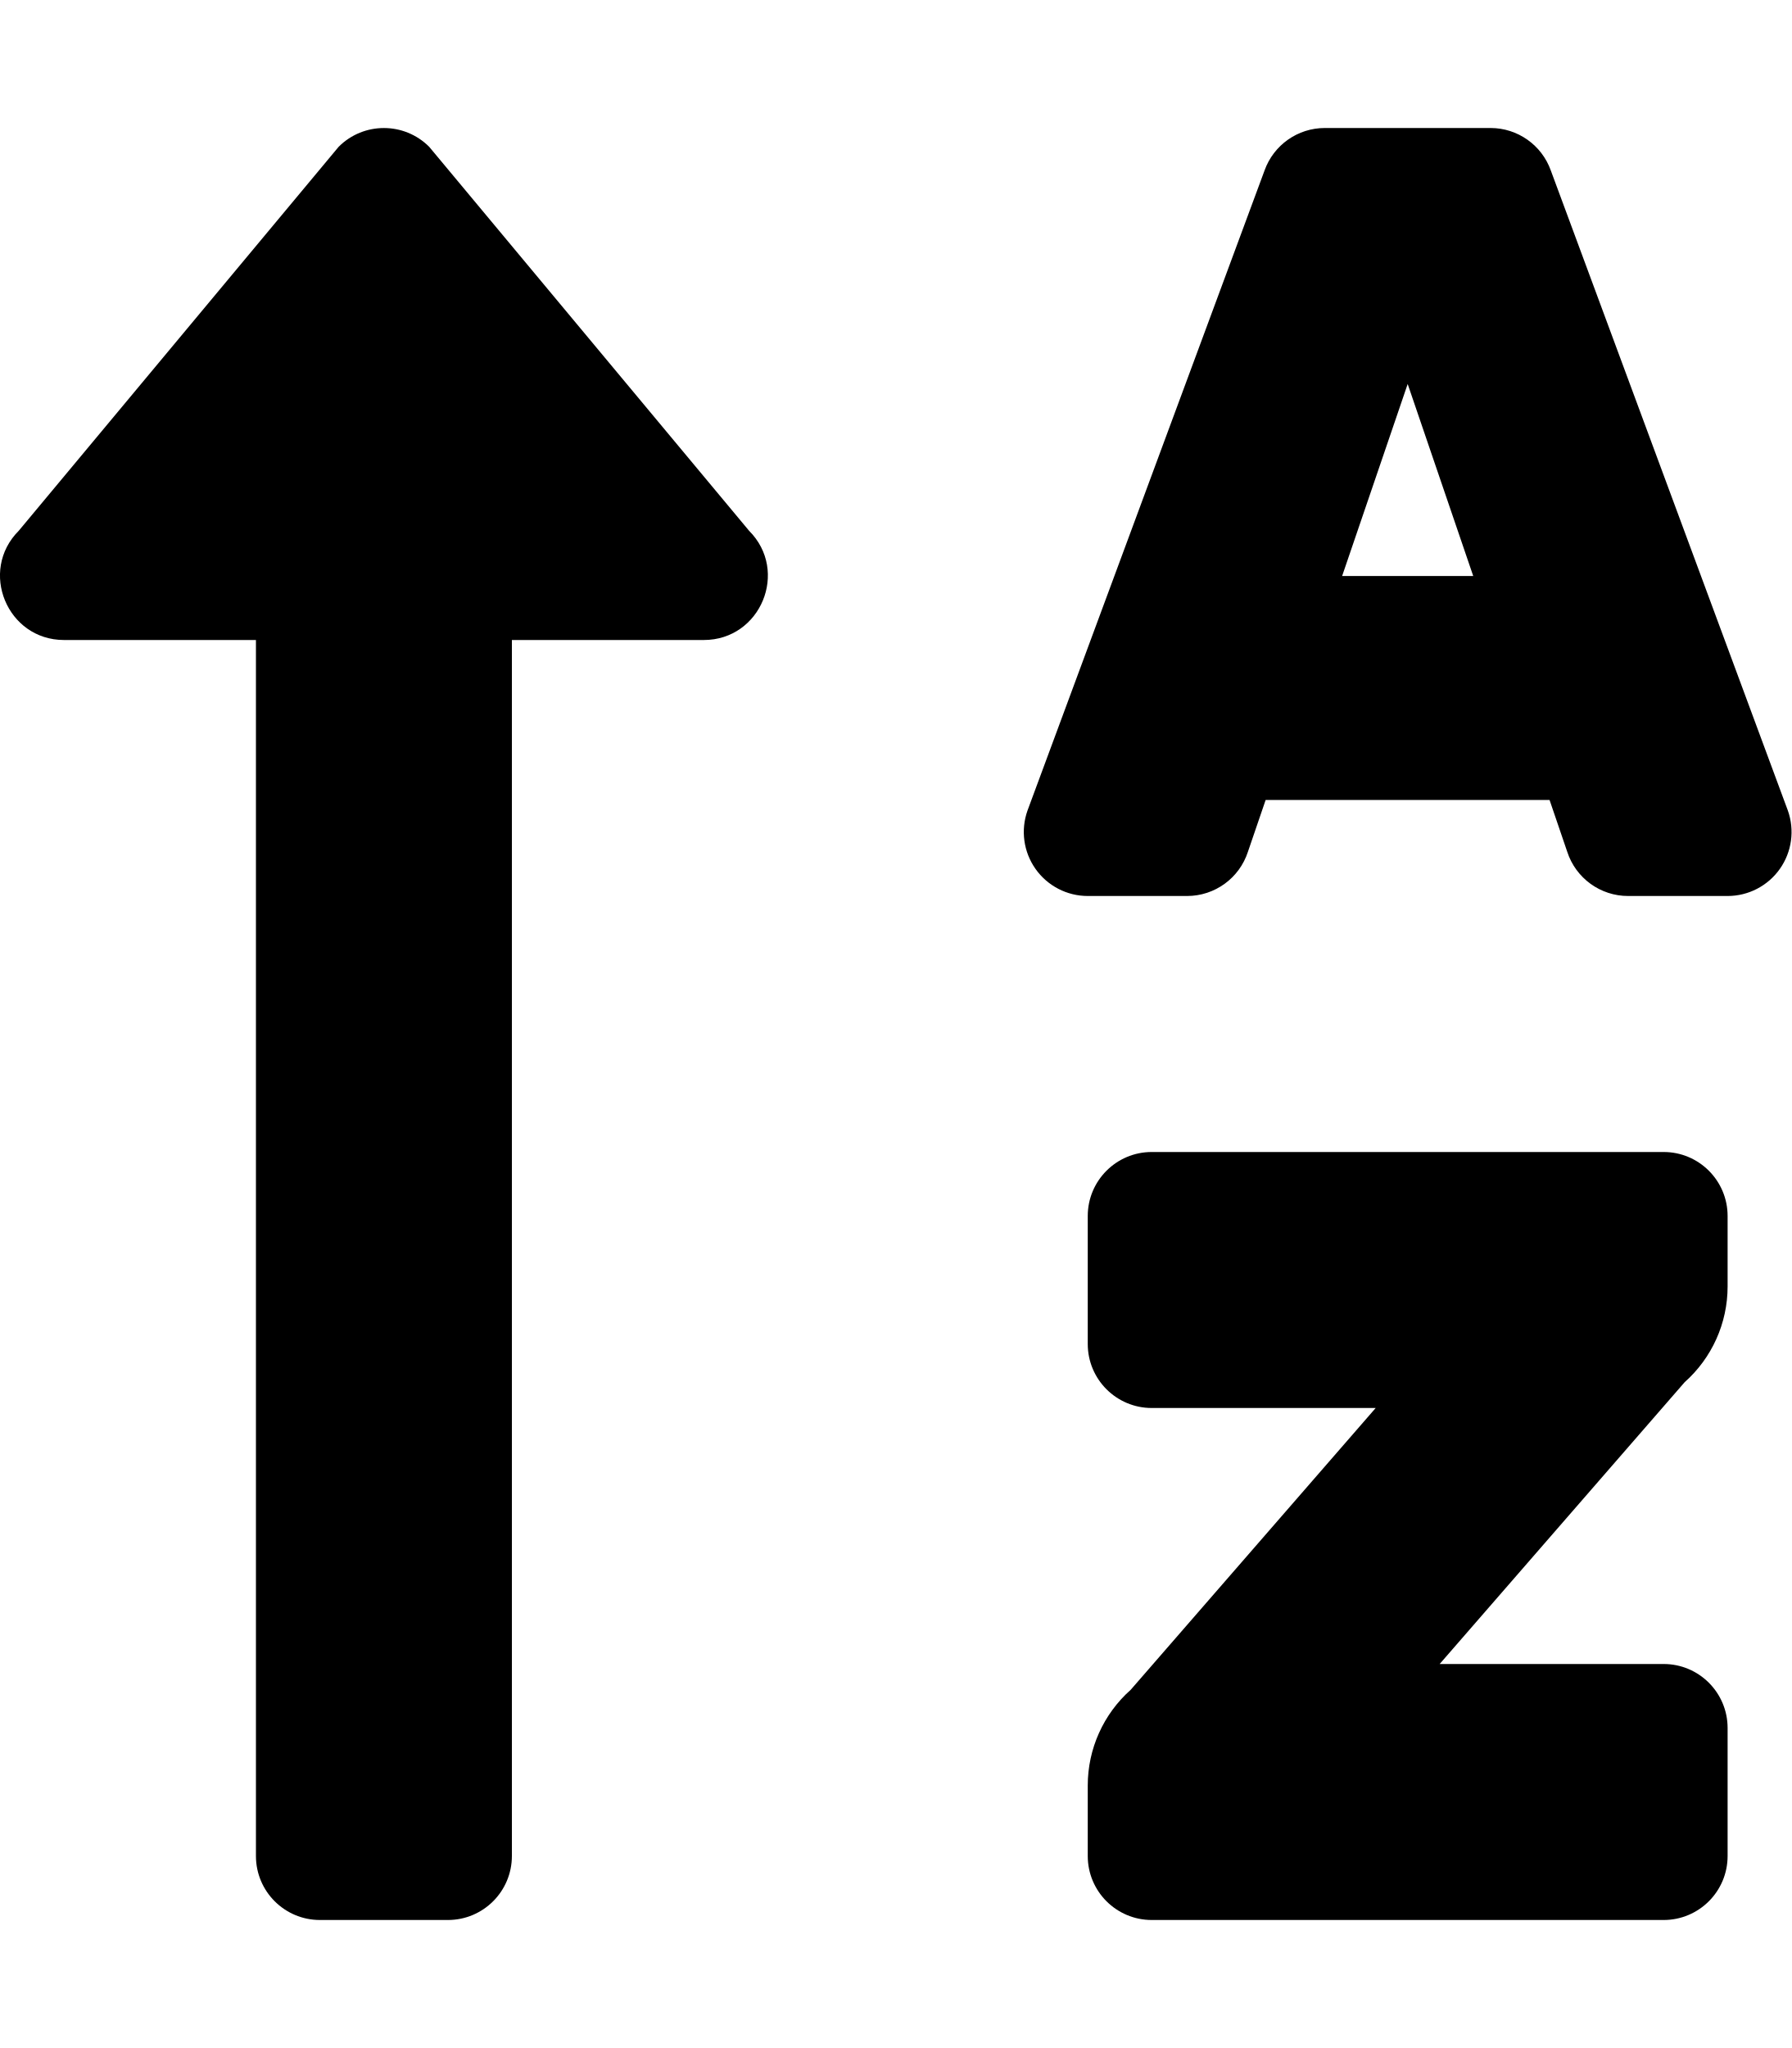
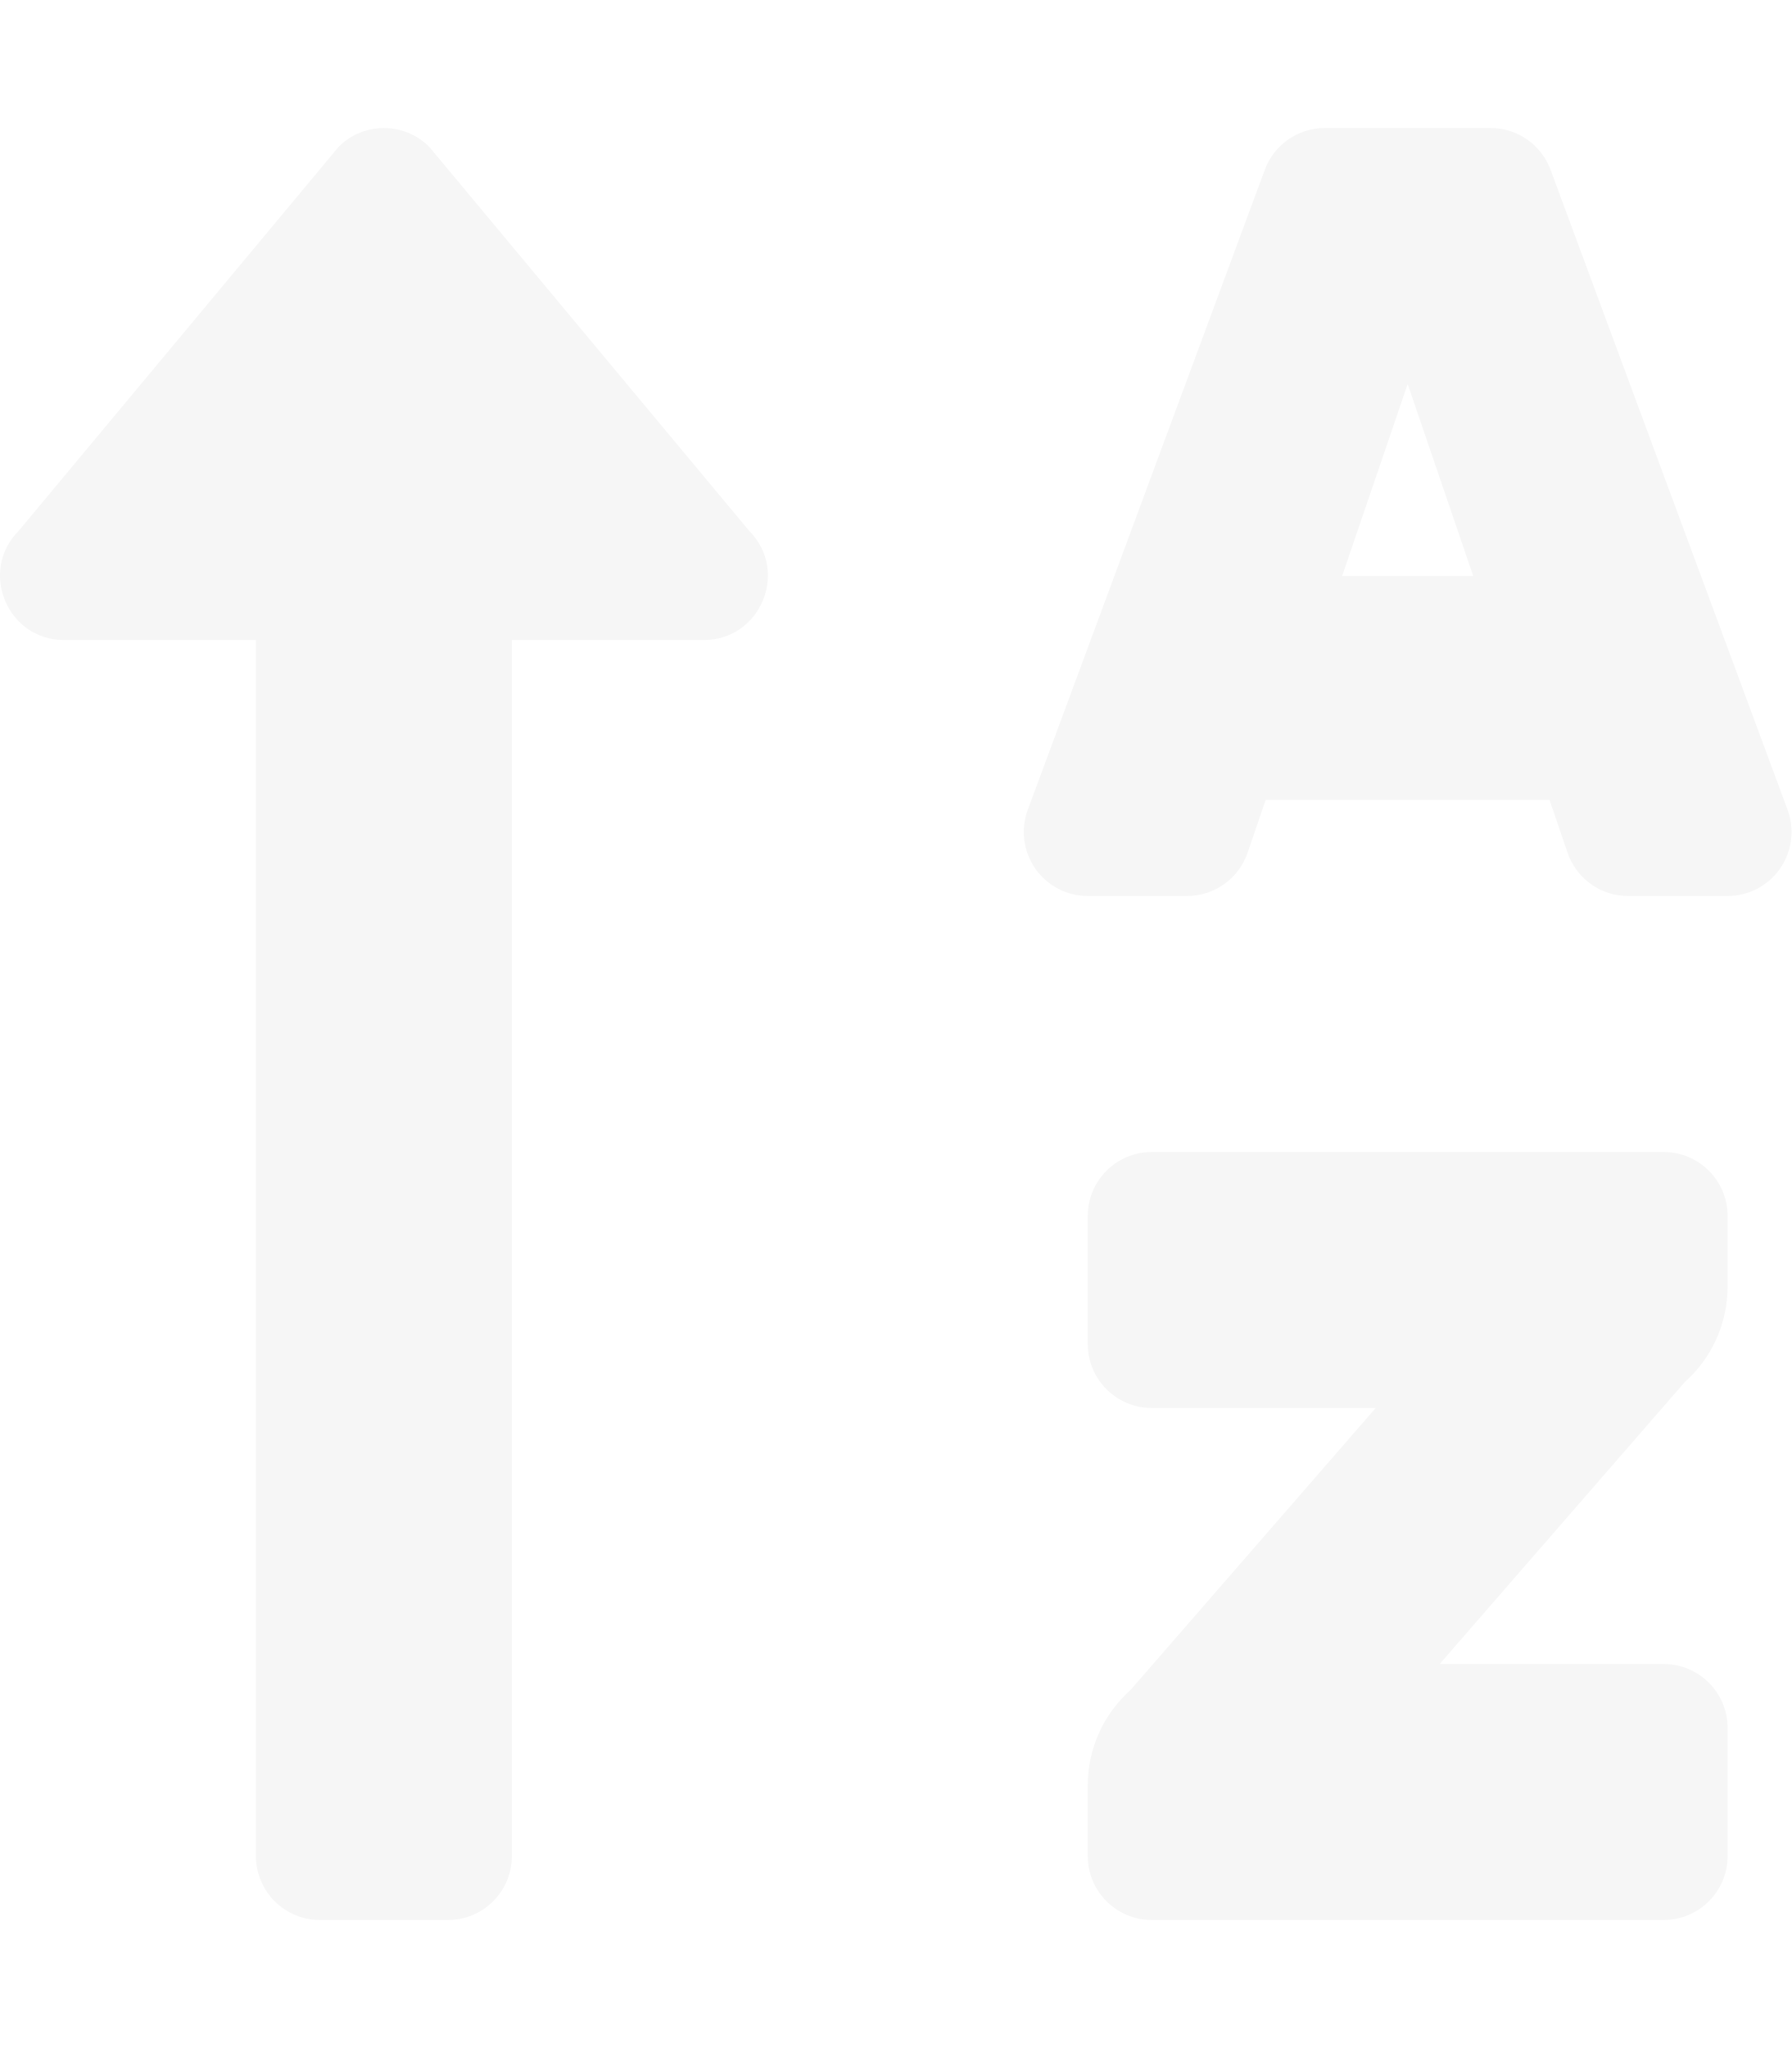
<svg xmlns="http://www.w3.org/2000/svg" aria-hidden="true" focusable="false" data-prefix="fas" data-icon="sort-alpha-up" class="svg-inline--fa fa-sort-alpha-up fa-w-14" role="img" viewBox="0 0 448 512">
-   <path fill="currentColor" d="M16 160h48v304a16 16 0 0 0 16 16h32a16 16 0 0 0 16-16V160h48c14.21 0 21.38-17.24 11.31-27.31l-80-96a16 16 0 0 0-22.62 0l-80 96C-5.35 142.74 1.78 160 16 160zm400 128H288a16 16 0 0 0-16 16v32a16 16 0 0 0 16 16h56l-61.26 70.45A32 32 0 0 0 272 446.37V464a16 16 0 0 0 16 16h128a16 16 0 0 0 16-16v-32a16 16 0 0 0-16-16h-56l61.26-70.45A32 32 0 0 0 432 321.63V304a16 16 0 0 0-16-16zm31.06-85.38l-59.27-160A16 16 0 0 0 372.72 32h-41.44a16 16 0 0 0-15.07 10.62l-59.27 160A16 16 0 0 0 272 224h24.83a16 16 0 0 0 15.23-11.08l4.42-12.92h71l4.41 12.92A16 16 0 0 0 407.16 224H432a16 16 0 0 0 15.06-21.38zM335.61 144L352 96l16.39 48z" />
+   <path fill="#F6F6F6" d="M16 160h48v304a16 16 0 0 0 16 16h32a16 16 0 0 0 16-16V160h48c14.21 0 21.38-17.24 11.31-27.31l-80-96a16 16 0 0 0-22.62 0l-80 96C-5.35 142.74 1.78 160 16 160zm400 128H288a16 16 0 0 0-16 16v32a16 16 0 0 0 16 16h56l-61.26 70.45A32 32 0 0 0 272 446.37V464a16 16 0 0 0 16 16h128a16 16 0 0 0 16-16v-32a16 16 0 0 0-16-16h-56l61.26-70.45A32 32 0 0 0 432 321.63V304a16 16 0 0 0-16-16zm31.06-85.38l-59.27-160A16 16 0 0 0 372.72 32h-41.44a16 16 0 0 0-15.07 10.62l-59.27 160A16 16 0 0 0 272 224h24.83a16 16 0 0 0 15.23-11.08l4.42-12.92h71l4.41 12.92A16 16 0 0 0 407.16 224H432a16 16 0 0 0 15.06-21.38zM335.61 144L352 96l16.39 48z" />
</svg>
